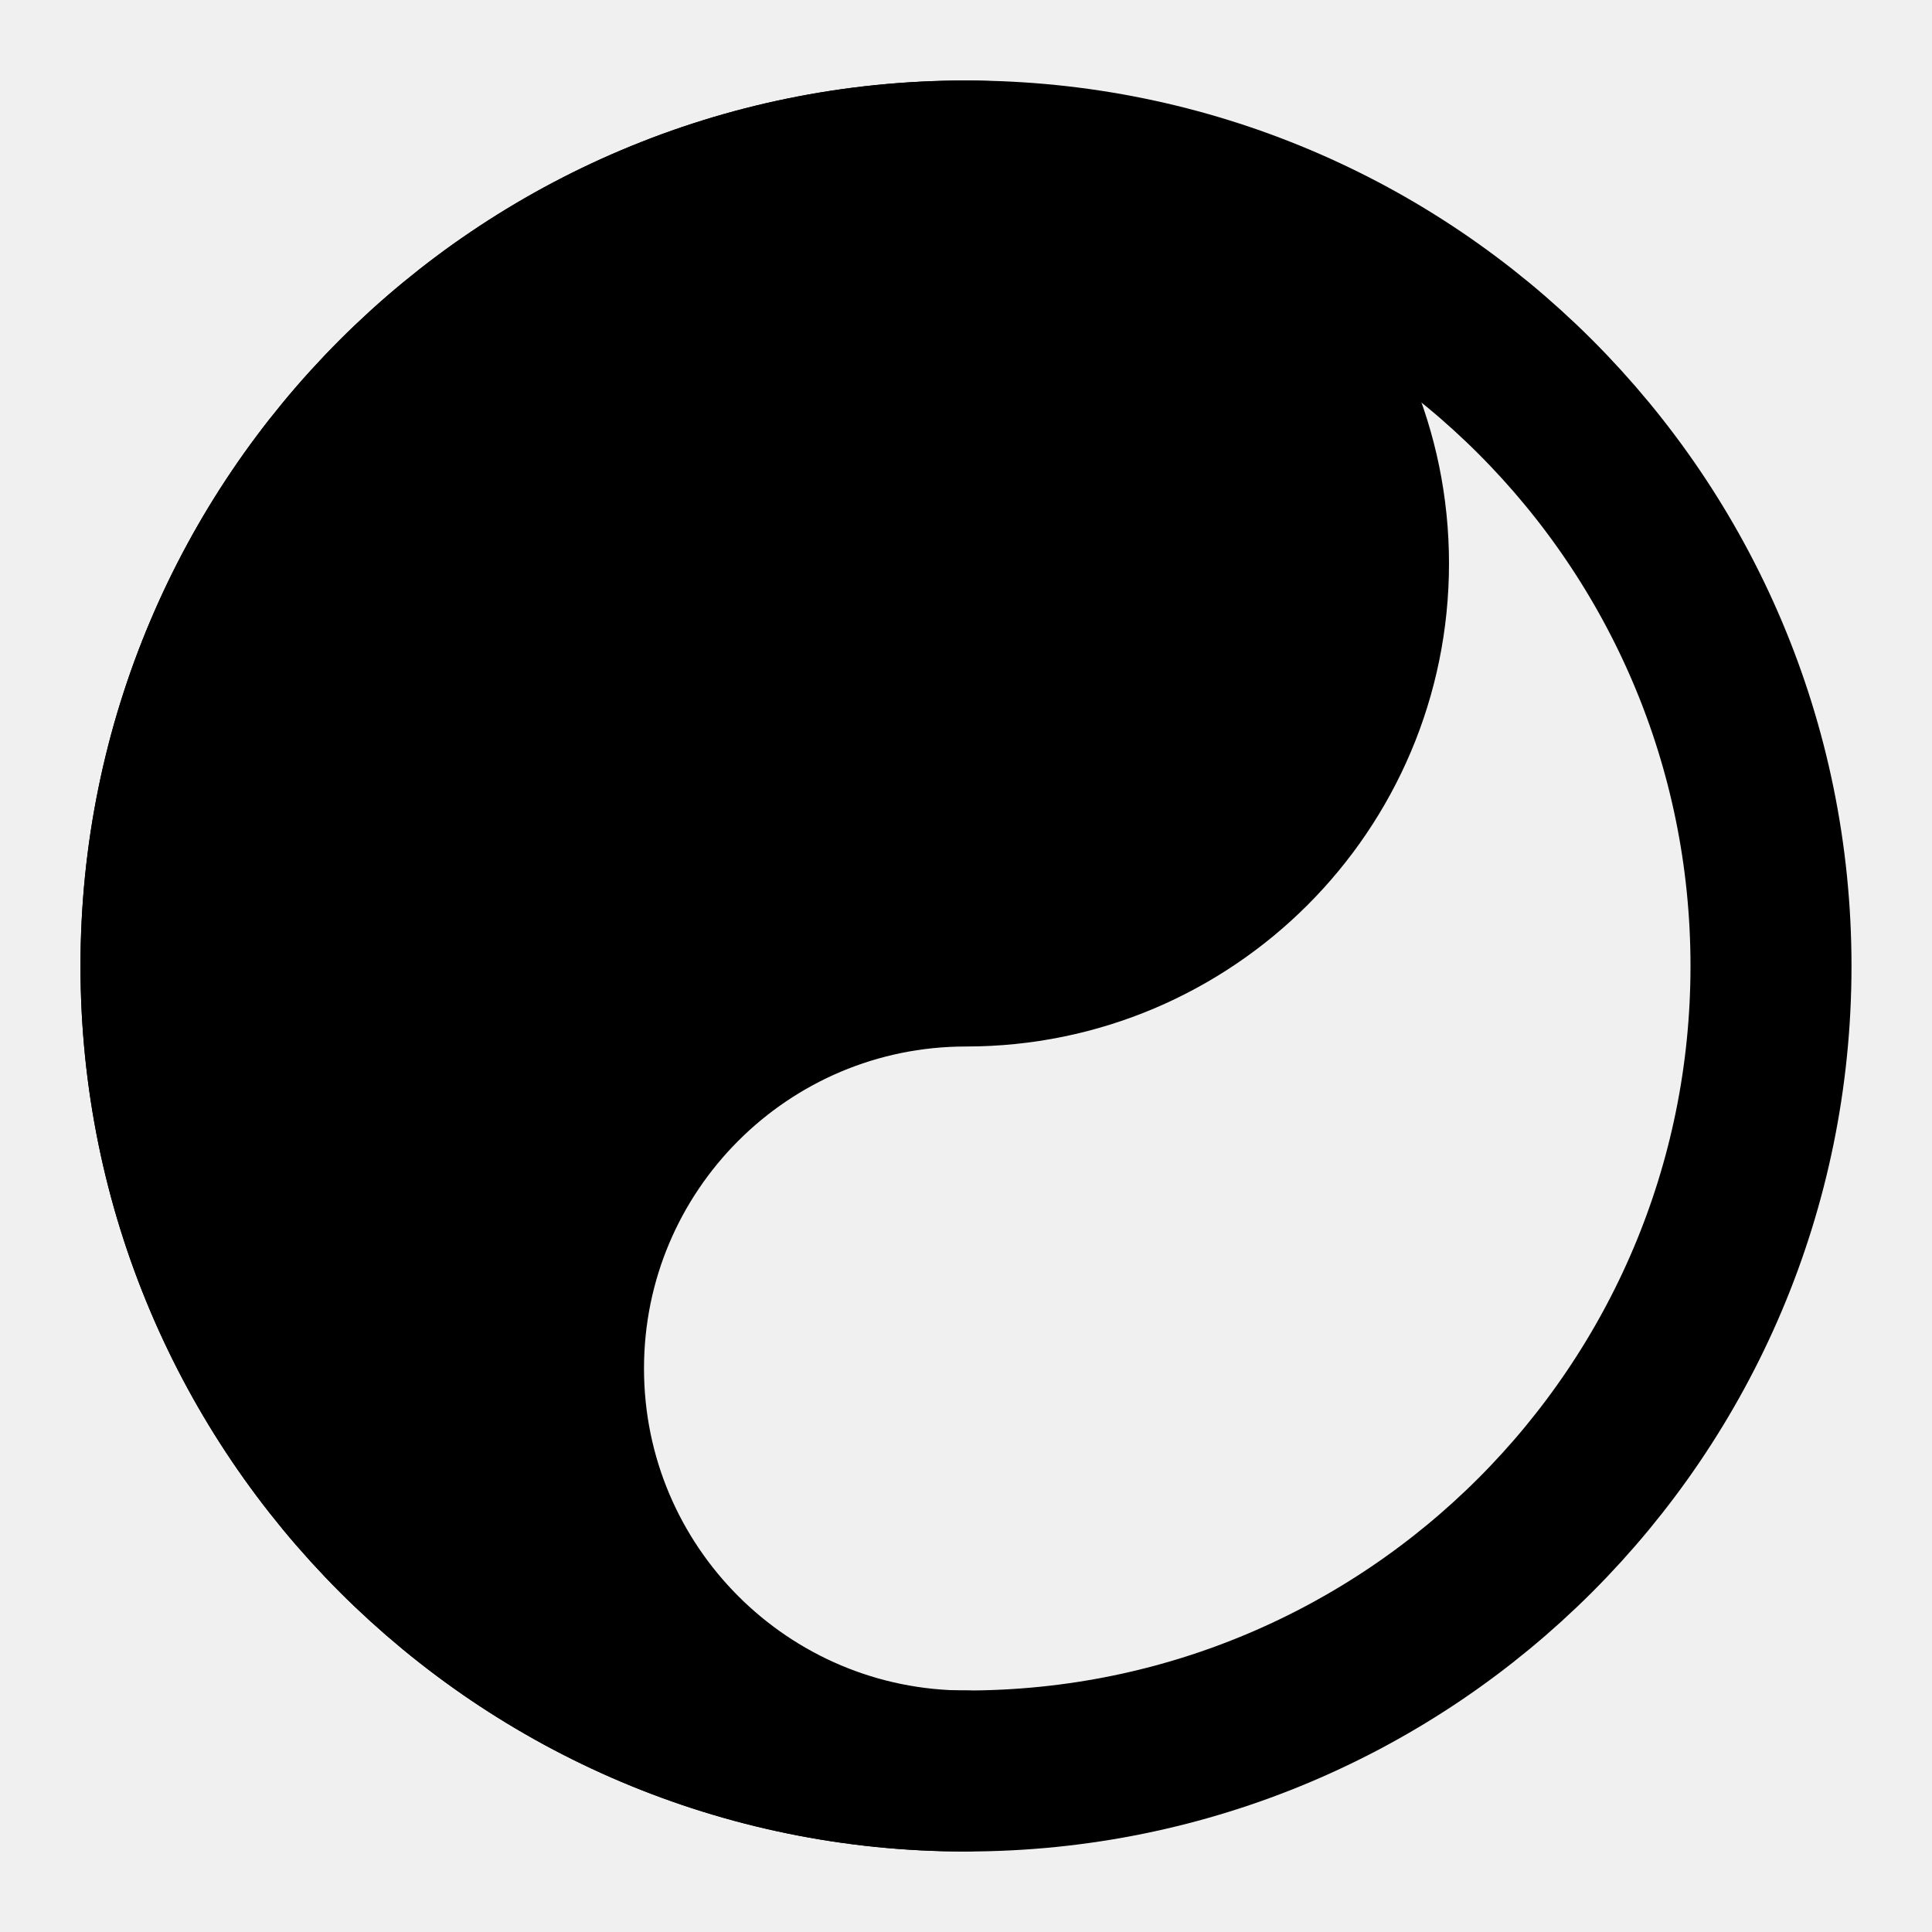
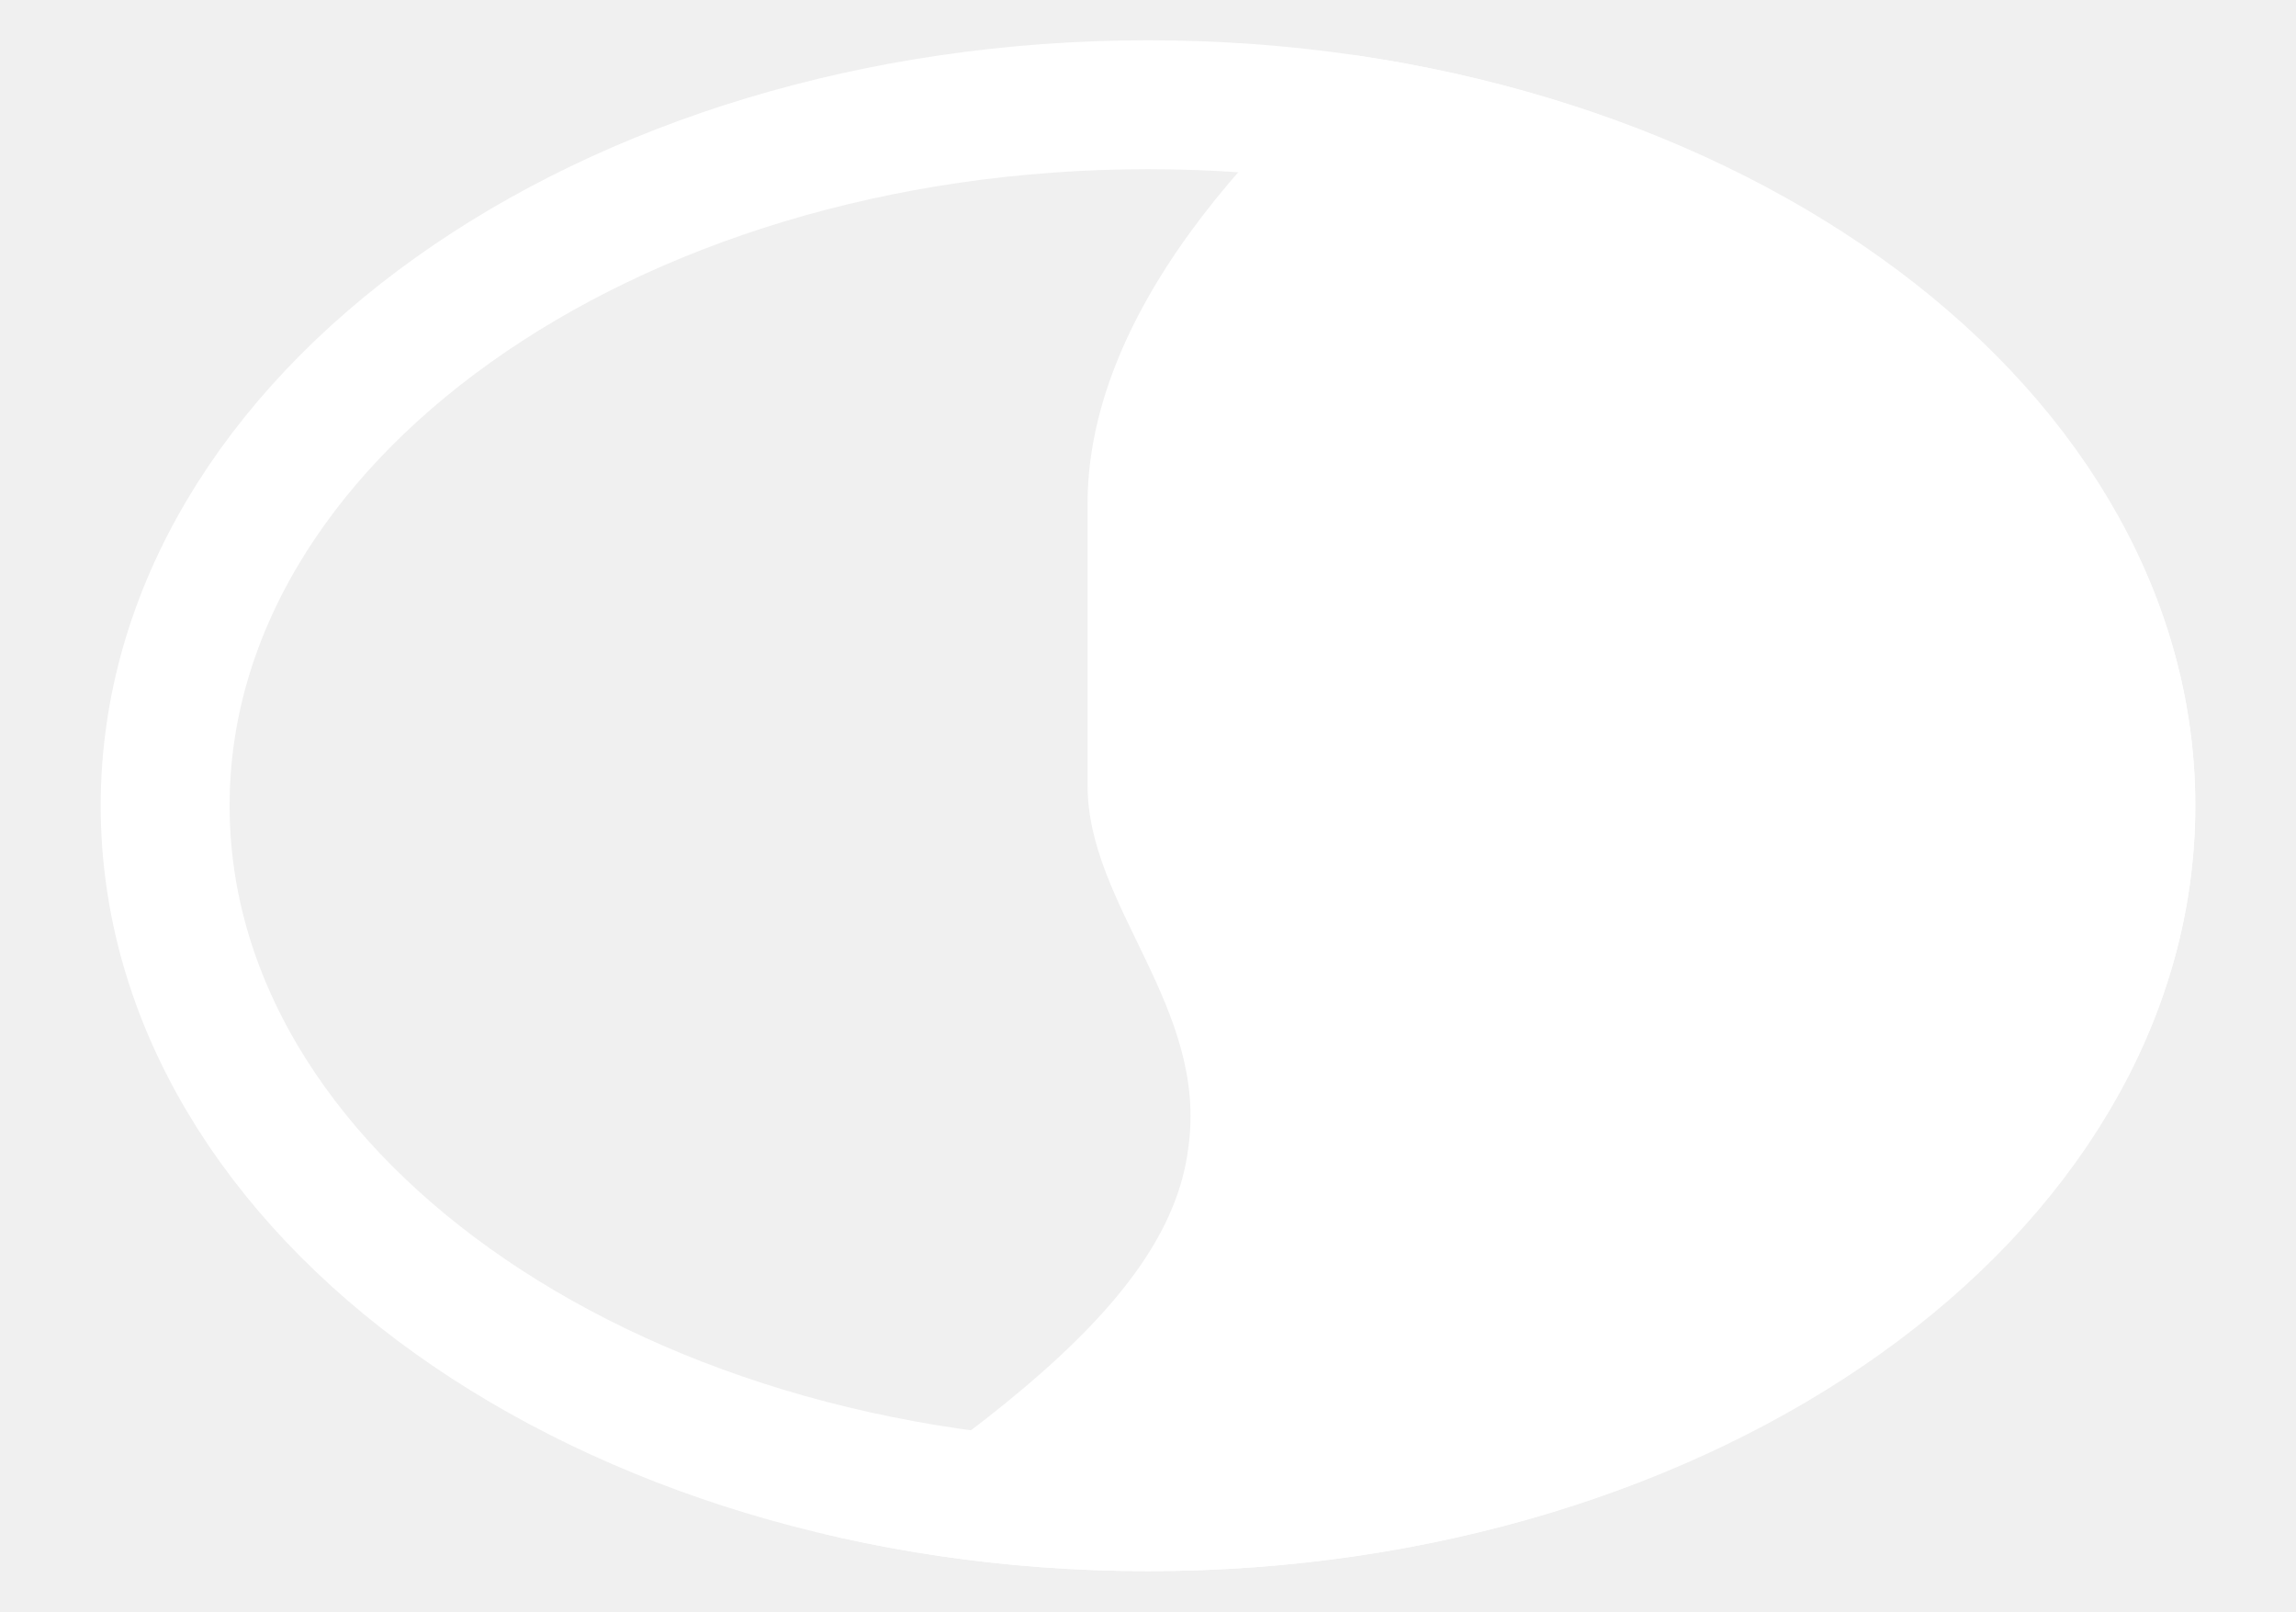
- <svg xmlns="http://www.w3.org/2000/svg" width="24" height="24" viewBox="0 0 24 24" fill="none" stroke="currentColor" stroke-width="2" stroke-linecap="round" stroke-linejoin="round">
-   <circle cx="12" cy="12" r="10" />
-   <path d="M12 2a5 5 0 0 1 0 10 5 5 0 0 0 0 10A10 10 0 0 1 12 2Z" fill="currentColor" />
+ <svg xmlns="http://www.w3.org/2000/svg" width="57" height="40" viewBox="2 -0.5 57 40">
+   <defs>
+     <clipPath id="o">
+       <ellipse cx="30.5" cy="19.5" rx="26" ry="19" />
+     </clipPath>
+   </defs>
+   <ellipse cx="30.5" cy="19.5" rx="24.4" ry="17.4" fill="none" stroke="#fff" stroke-width="3.2" />
+   <path clip-path="url(#o)" fill="#fff" d="M38 -1 C32 3.5 29 8 29 12 L29 19 C29 22 32 24.5 31.5 28 C31 32 26 35.5 17 41 L62 41 L62 -1 Z" />
</svg>
